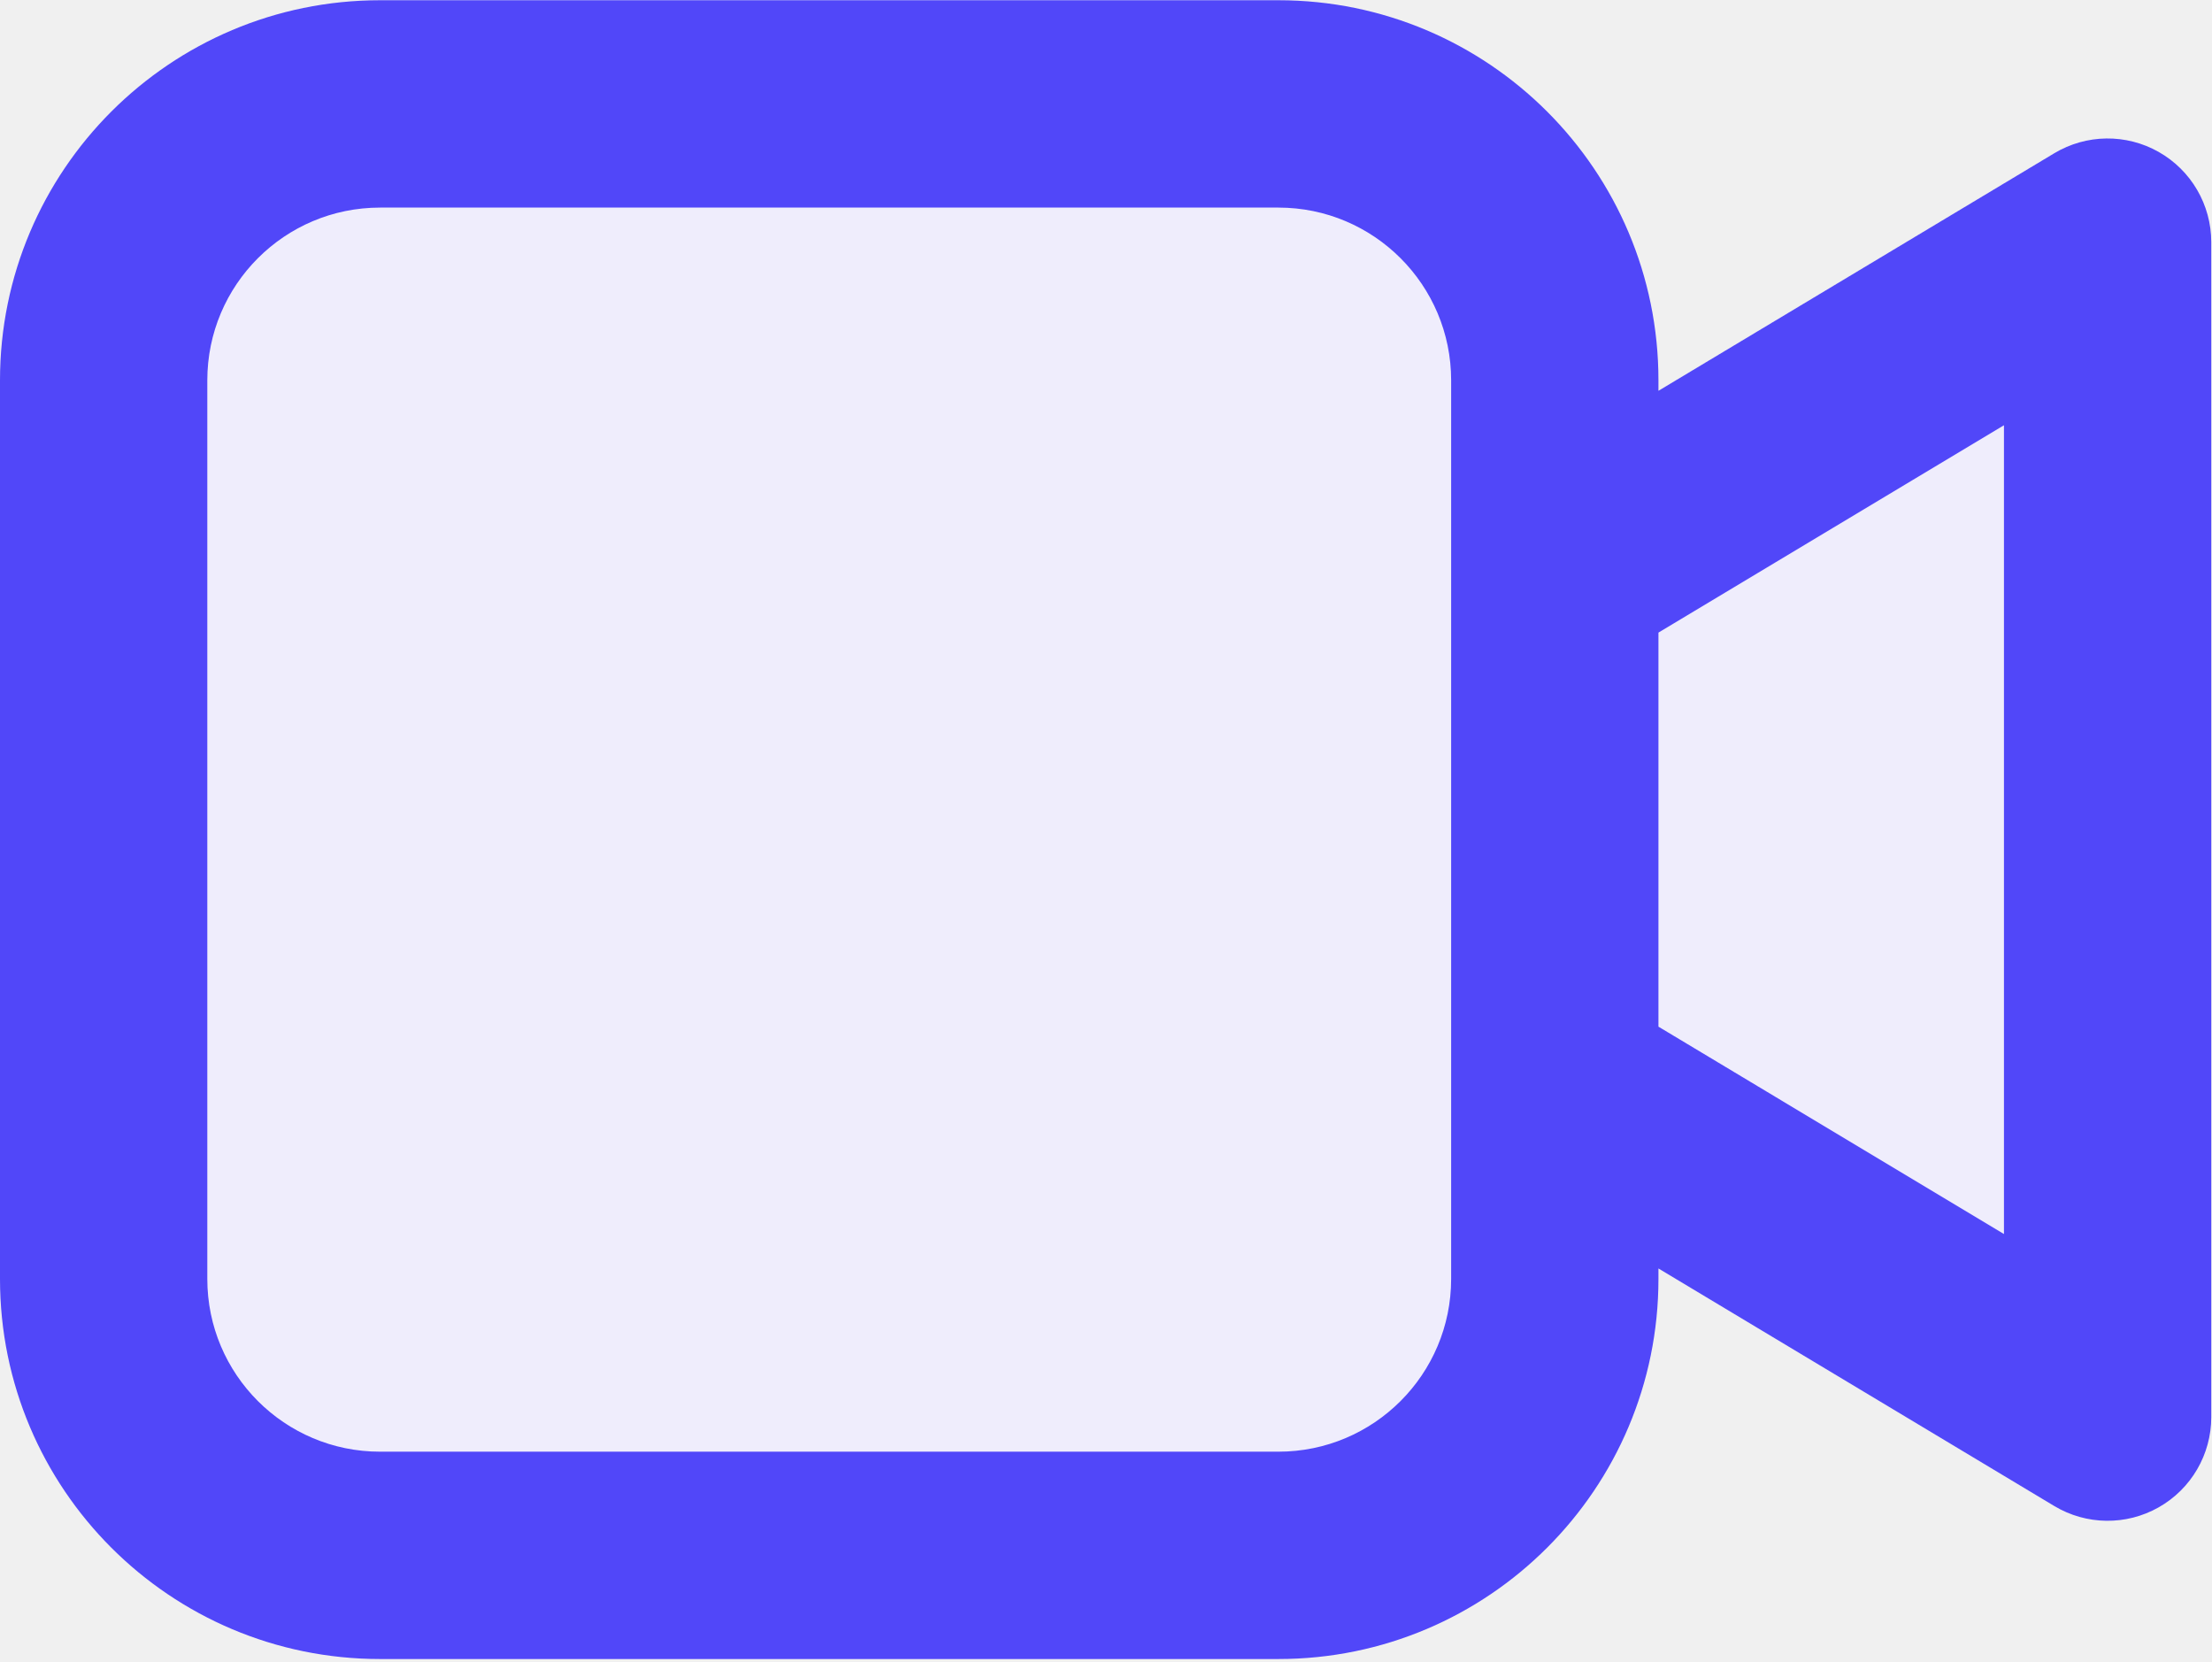
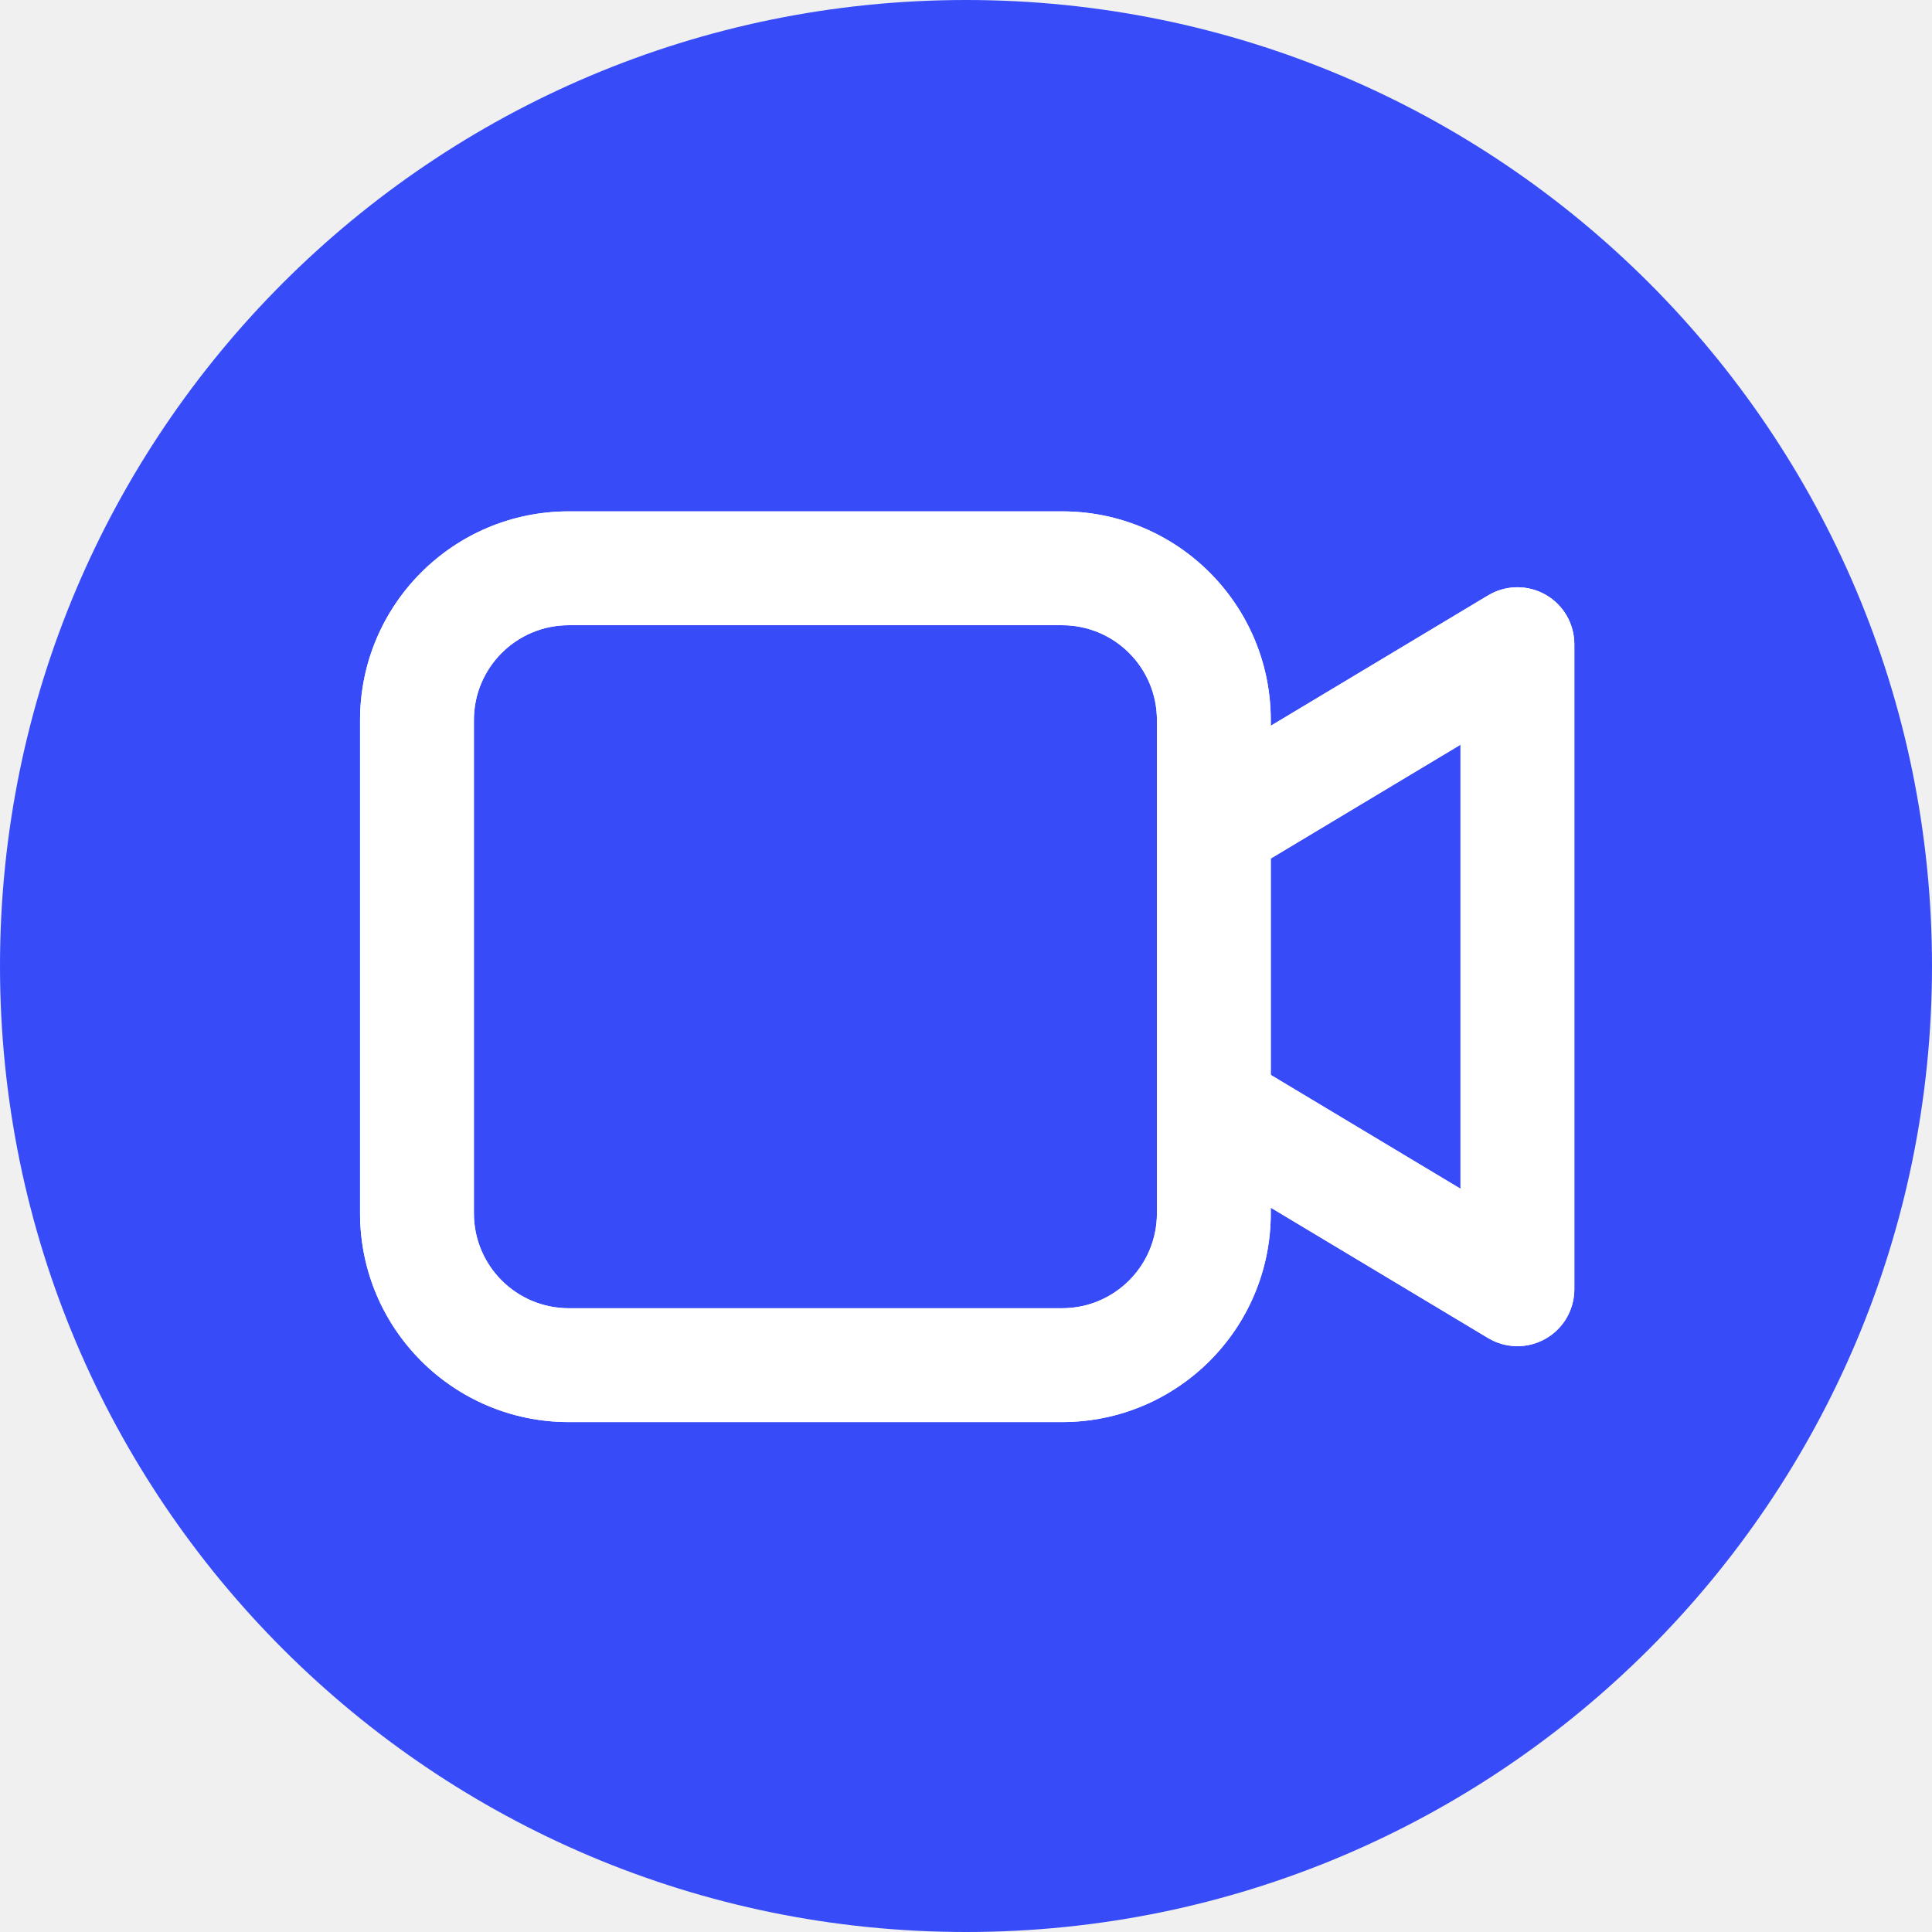
- <svg xmlns="http://www.w3.org/2000/svg" width="867" height="651" viewBox="0 0 867 651" fill="none">
-   <rect x="639.863" y="154.973" width="162.74" height="334.11" fill="#EFEDFC" />
-   <rect x="75.205" y="60.041" width="522.739" height="533.836" fill="#EFEDFC" />
-   <path d="M602.045 181.933C582.804 193.477 576.569 218.434 588.113 237.675C599.656 256.916 624.612 263.151 643.853 251.607L602.045 181.933ZM826.085 94.889H866.712C866.712 80.253 858.841 66.747 846.1 59.535C833.365 52.324 817.732 52.521 805.181 60.052L826.085 94.889ZM826.085 555.33L805.181 590.167C817.732 597.696 833.365 597.896 846.1 590.681C858.841 583.471 866.712 569.967 866.712 555.33H826.085ZM643.853 398.612C624.612 387.069 599.656 393.304 588.113 412.545C576.569 431.786 582.804 456.742 602.045 468.285L643.853 398.612ZM643.853 251.607L846.989 129.727L805.181 60.052L602.045 181.933L643.853 251.607ZM785.458 94.889V555.33H866.712V94.889H785.458ZM846.989 520.494L643.853 398.612L602.045 468.285L805.181 590.167L846.989 520.494ZM148.966 81.347H501.068V0.093H148.966V81.347ZM568.78 149.059V501.161H650.034V149.059H568.78ZM501.068 568.872H148.966V650.127H501.068V568.872ZM81.254 501.161V149.059H0V501.161H81.254ZM148.966 568.872C111.57 568.872 81.254 538.559 81.254 501.161H0C0 583.433 66.695 650.127 148.966 650.127V568.872ZM568.78 501.161C568.78 538.559 538.466 568.872 501.068 568.872V650.127C583.34 650.127 650.034 583.433 650.034 501.161H568.78ZM501.068 81.347C538.466 81.347 568.78 111.662 568.78 149.059H650.034C650.034 66.787 583.34 0.093 501.068 0.093V81.347ZM148.966 0.093C66.695 0.093 0 66.787 0 149.059H81.254C81.254 111.662 111.57 81.347 148.966 81.347V0.093Z" fill="#5147F9" />
+ <svg xmlns="http://www.w3.org/2000/svg" width="1379" height="1379" viewBox="0 0 1379 1379" fill="none">
+   <rect width="1379" height="1379" rx="689.5" fill="#374CF8" />
+   <path d="M859.045 546.841C839.804 558.385 833.569 583.341 845.113 602.582C856.656 621.823 881.612 628.058 900.853 616.514L859.045 546.841ZM1083.08 459.797H1123.71C1123.71 445.16 1115.84 431.655 1103.1 424.443C1090.37 417.231 1074.73 417.429 1062.18 424.959L1083.08 459.797ZM1083.08 920.238L1062.18 955.074C1074.73 962.604 1090.37 962.804 1103.1 955.589C1115.84 948.379 1123.71 934.874 1123.71 920.238H1083.08ZM900.853 763.52C881.612 751.976 856.656 758.211 845.113 777.452C833.569 796.693 839.804 821.649 859.045 833.193L900.853 763.52ZM900.853 616.514L1103.99 494.634L1062.18 424.959L859.045 546.841L900.853 616.514ZM1042.46 459.797V920.238H1123.71V459.797H1042.46ZM1103.99 885.401L900.853 763.52L859.045 833.193L1062.18 955.074L1103.99 885.401ZM405.966 446.254H758.068V365H405.966V446.254ZM825.78 513.966V866.068H907.034V513.966H825.78ZM758.068 933.78H405.966V1015.03H758.068V933.78ZM338.254 866.068V513.966H257V866.068H338.254ZM405.966 933.78C368.57 933.78 338.254 903.467 338.254 866.068H257C257 948.341 323.695 1015.03 405.966 1015.03V933.78ZM825.78 866.068C825.78 903.467 795.466 933.78 758.068 933.78V1015.03C840.34 1015.03 907.034 948.341 907.034 866.068H825.78ZM758.068 446.254C795.466 446.254 825.78 476.57 825.78 513.966H907.034C907.034 431.695 840.34 365 758.068 365V446.254ZM405.966 365C323.695 365 257 431.695 257 513.966H338.254C338.254 476.57 368.57 446.254 405.966 446.254V365Z" fill="white" />
+   <path d="M859.045 546.841C839.804 558.385 833.569 583.341 845.113 602.582C856.656 621.823 881.612 628.058 900.853 616.514L859.045 546.841ZM1083.08 459.797H1123.71C1123.71 445.16 1115.84 431.655 1103.1 424.443C1090.37 417.231 1074.73 417.429 1062.18 424.959L1083.08 459.797ZM1083.08 920.238L1062.18 955.074C1074.73 962.604 1090.37 962.804 1103.1 955.589C1115.84 948.379 1123.71 934.874 1123.71 920.238H1083.08ZM900.853 763.52C881.612 751.976 856.656 758.211 845.113 777.452C833.569 796.693 839.804 821.649 859.045 833.193L900.853 763.52ZM900.853 616.514L1103.99 494.634L1062.18 424.959L859.045 546.841L900.853 616.514ZM1042.46 459.797V920.238H1123.71V459.797H1042.46ZM1103.99 885.401L900.853 763.52L859.045 833.193L1062.18 955.074L1103.99 885.401ZM405.966 446.254H758.068V365H405.966V446.254ZM825.78 513.966V866.068H907.034V513.966H825.78ZM758.068 933.78H405.966V1015.03H758.068V933.78ZM338.254 866.068V513.966H257V866.068H338.254ZM405.966 933.78C368.57 933.78 338.254 903.467 338.254 866.068H257C257 948.341 323.695 1015.03 405.966 1015.03V933.78ZM825.78 866.068C825.78 903.467 795.466 933.78 758.068 933.78V1015.03C840.34 1015.03 907.034 948.341 907.034 866.068H825.78ZM758.068 446.254C795.466 446.254 825.78 476.57 825.78 513.966H907.034C907.034 431.695 840.34 365 758.068 365V446.254ZM405.966 365C323.695 365 257 431.695 257 513.966H338.254C338.254 476.57 368.57 446.254 405.966 446.254V365Z" fill="white" />
</svg>
